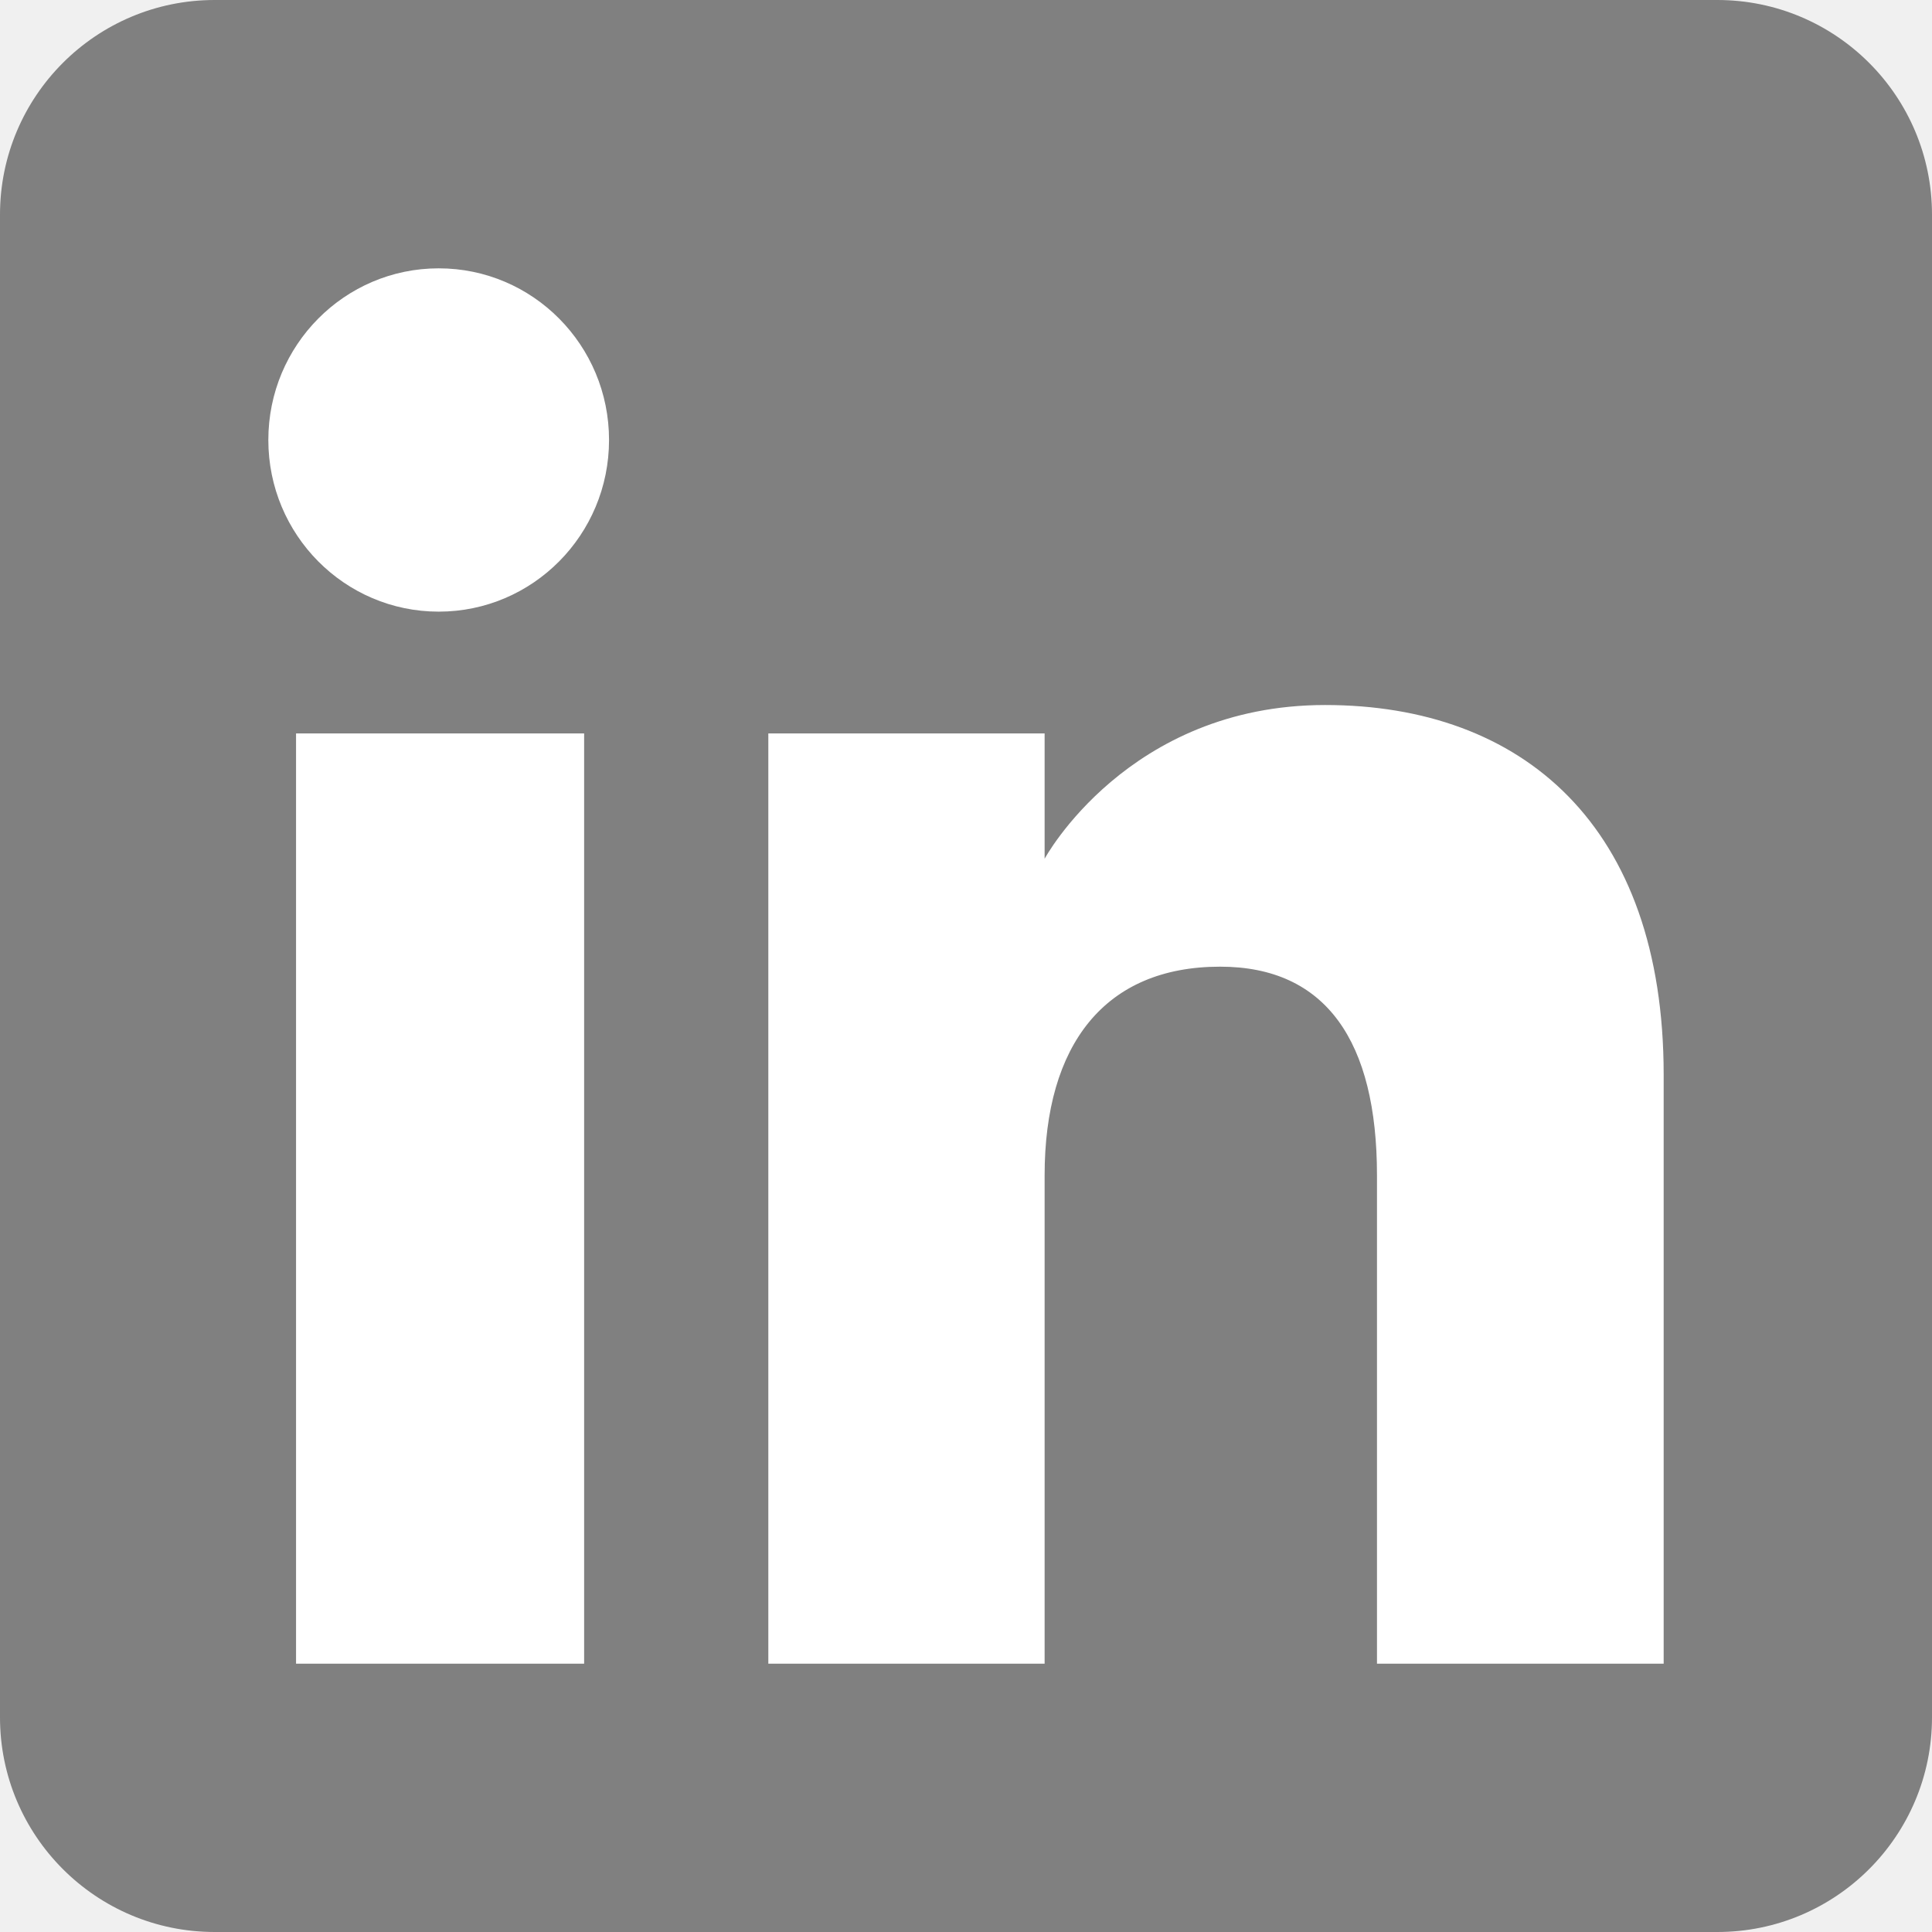
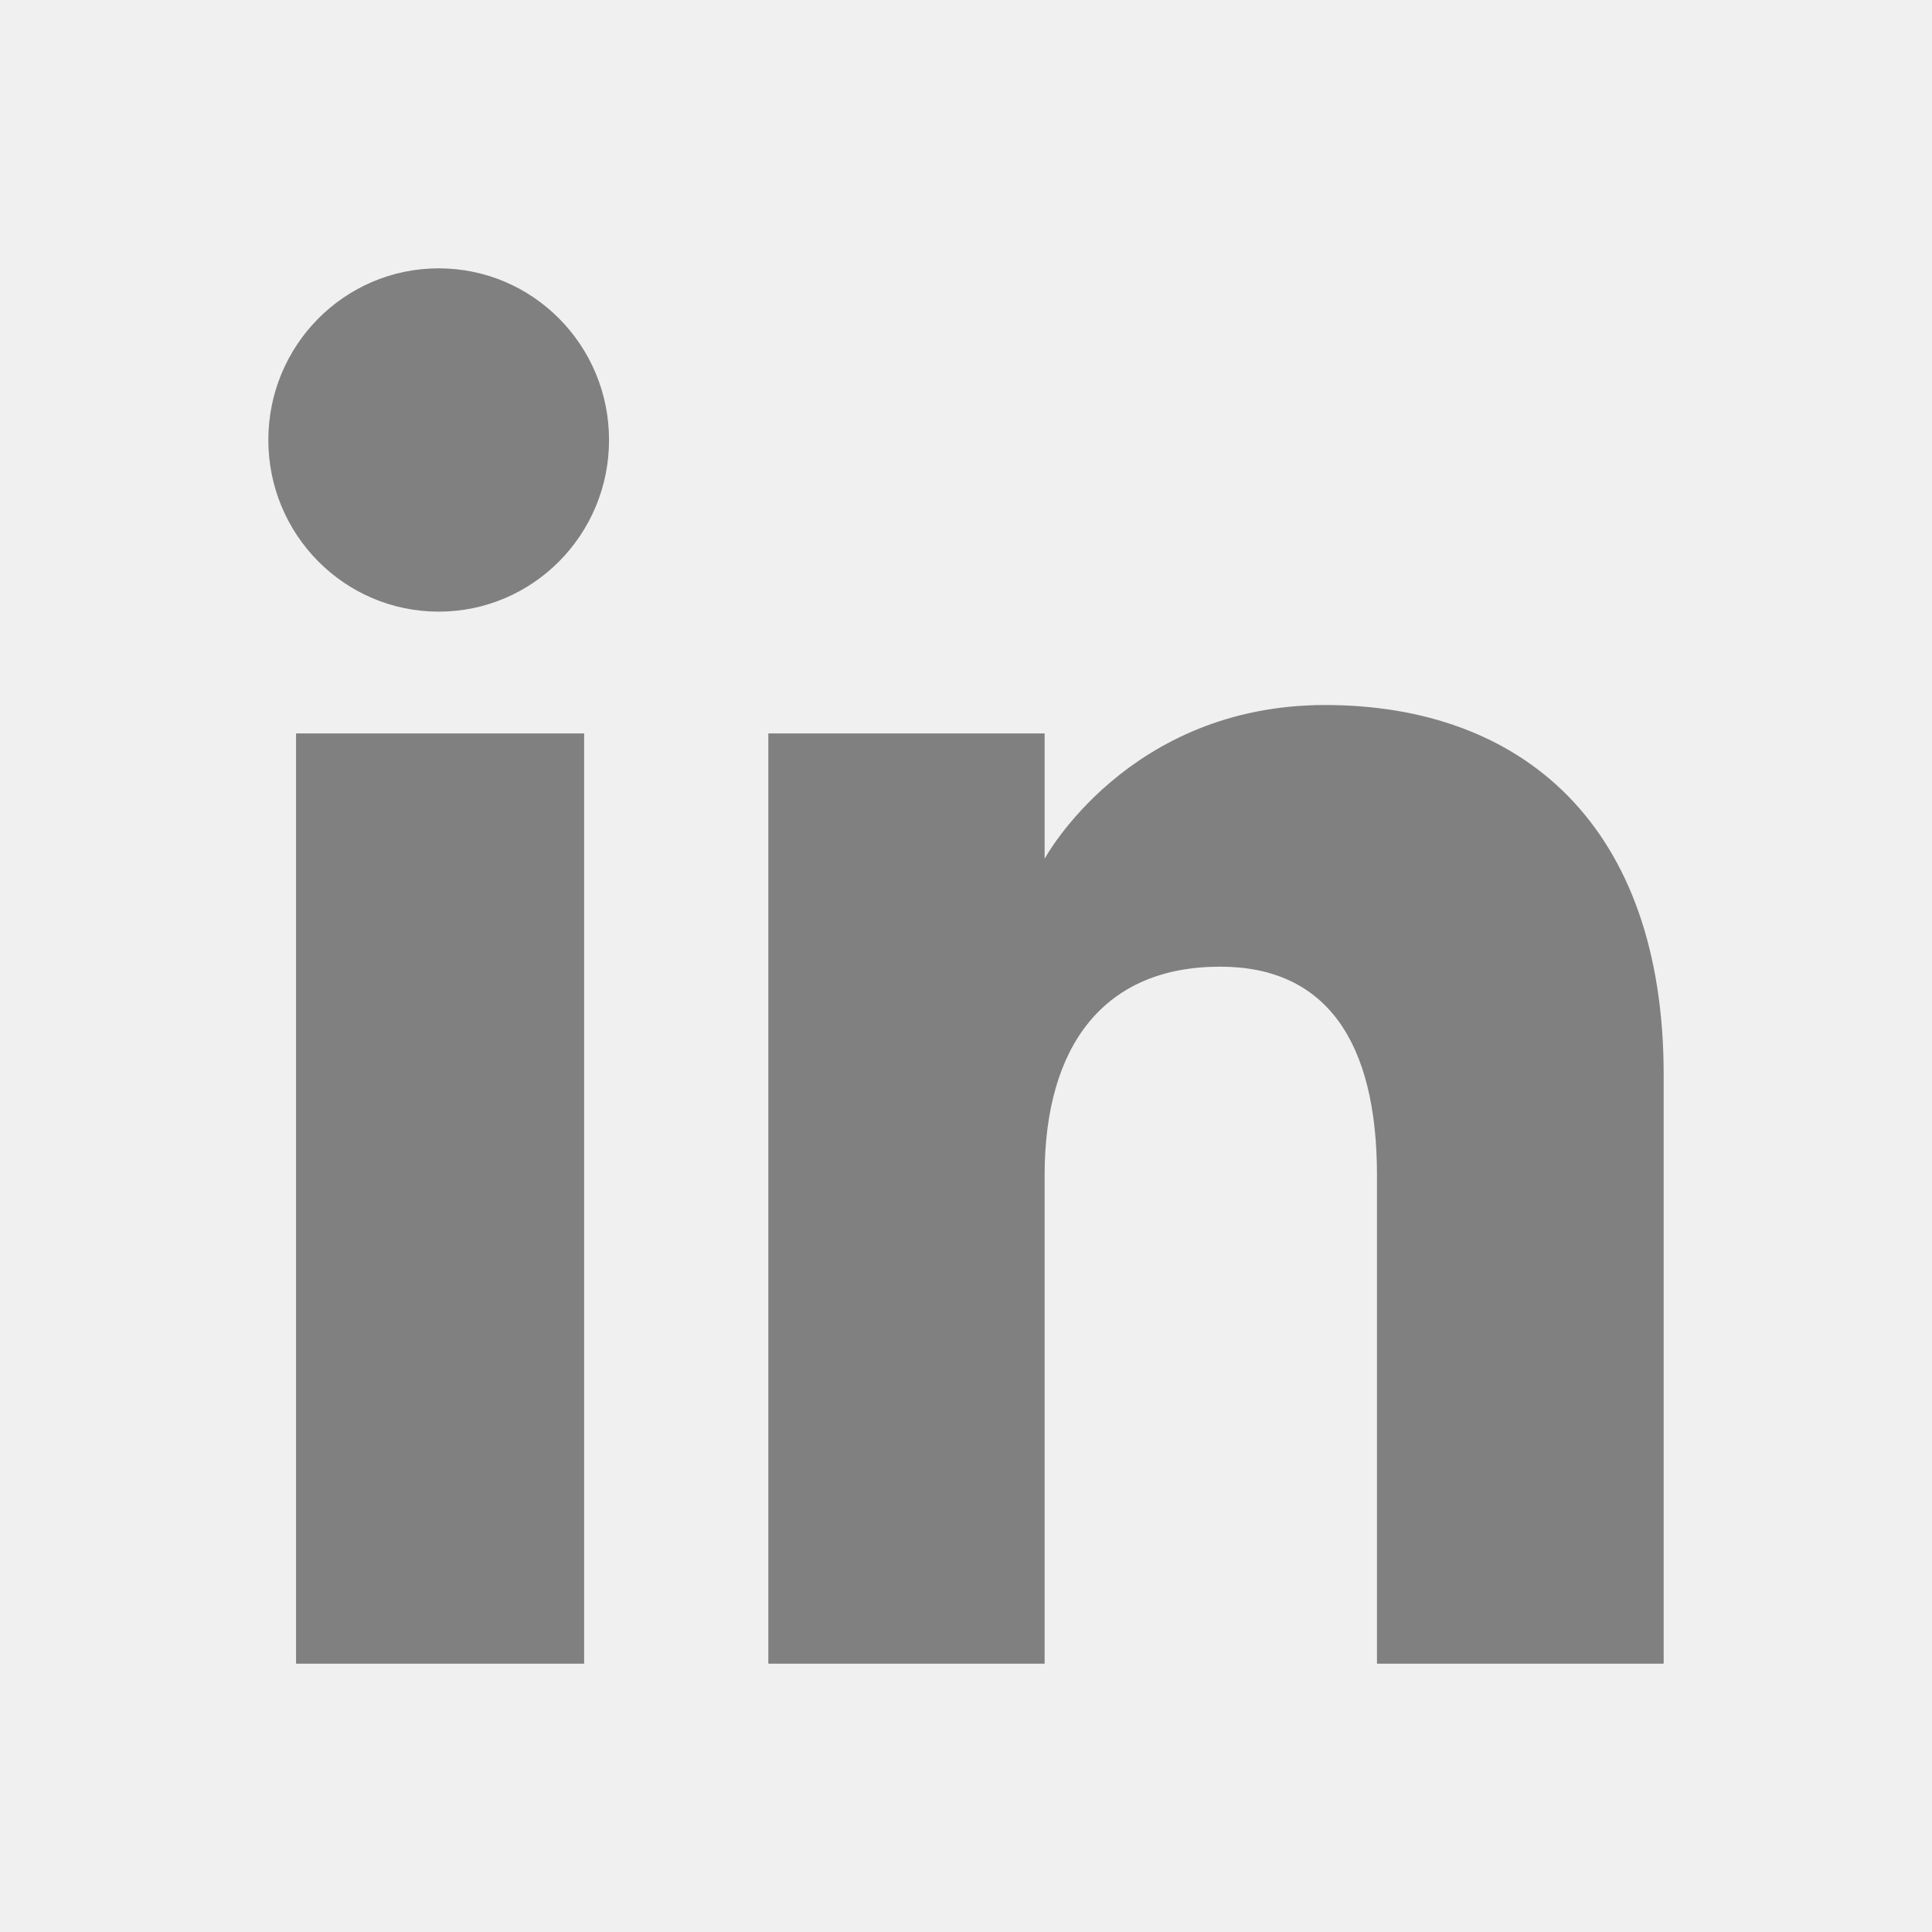
<svg xmlns="http://www.w3.org/2000/svg" height="72" viewBox="0 0 72 72" width="72">
  <g fill="none" fill-rule="evenodd">
-     <path d="M8,72 L64,72 C68.418,72 72,68.418 72,64 L72,8 C72,3.582 68.418,-8.11624501e-16 64,0 L8,0 C3.582,8.11624501e-16 -5.41083001e-16,3.582 0,8 L0,64 C5.41083001e-16,68.418 3.582,72 8,72 Z" fill="grey" />
-     <path d="M62,62 L51.316,62 L51.316,43.802 C51.316,38.813 49.42,36.025 45.471,36.025 C41.175,36.025 38.93,38.926 38.93,43.802 L38.93,62 L28.633,62 L28.633,27.333 L38.93,27.333 L38.93,32.003 C38.93,32.003 42.026,26.274 49.383,26.274 C56.736,26.274 62,30.764 62,40.051 L62,62 Z M16.349,22.794 C12.842,22.794 10,19.93 10,16.397 C10,12.864 12.842,10 16.349,10 C19.857,10 22.697,12.864 22.697,16.397 C22.697,19.93 19.857,22.794 16.349,22.794 Z M11.033,62 L21.769,62 L21.769,27.333 L11.033,27.333 L11.033,62 Z" fill="#FFF" />
+     <path d="M8,72 L64,72 C68.418,72 72,68.418 72,64 L72,8 C72,3.582 68.418,-8.11624501e-16 64,0 L8,0 C3.582,8.11624501e-16 -5.41083001e-16,3.582 0,8 L0,64 C5.41083001e-16,68.418 3.582,72 8,72 Z" fill="none" />
+     <path d="M62,62 L51.316,62 L51.316,43.802 C51.316,38.813 49.42,36.025 45.471,36.025 C41.175,36.025 38.93,38.926 38.93,43.802 L38.93,62 L28.633,62 L28.633,27.333 L38.93,27.333 L38.93,32.003 C38.93,32.003 42.026,26.274 49.383,26.274 C56.736,26.274 62,30.764 62,40.051 L62,62 Z M16.349,22.794 C12.842,22.794 10,19.93 10,16.397 C10,12.864 12.842,10 16.349,10 C19.857,10 22.697,12.864 22.697,16.397 C22.697,19.93 19.857,22.794 16.349,22.794 Z M11.033,62 L21.769,62 L21.769,27.333 L11.033,27.333 L11.033,62 Z" fill="grey" />
  </g>
</svg>
